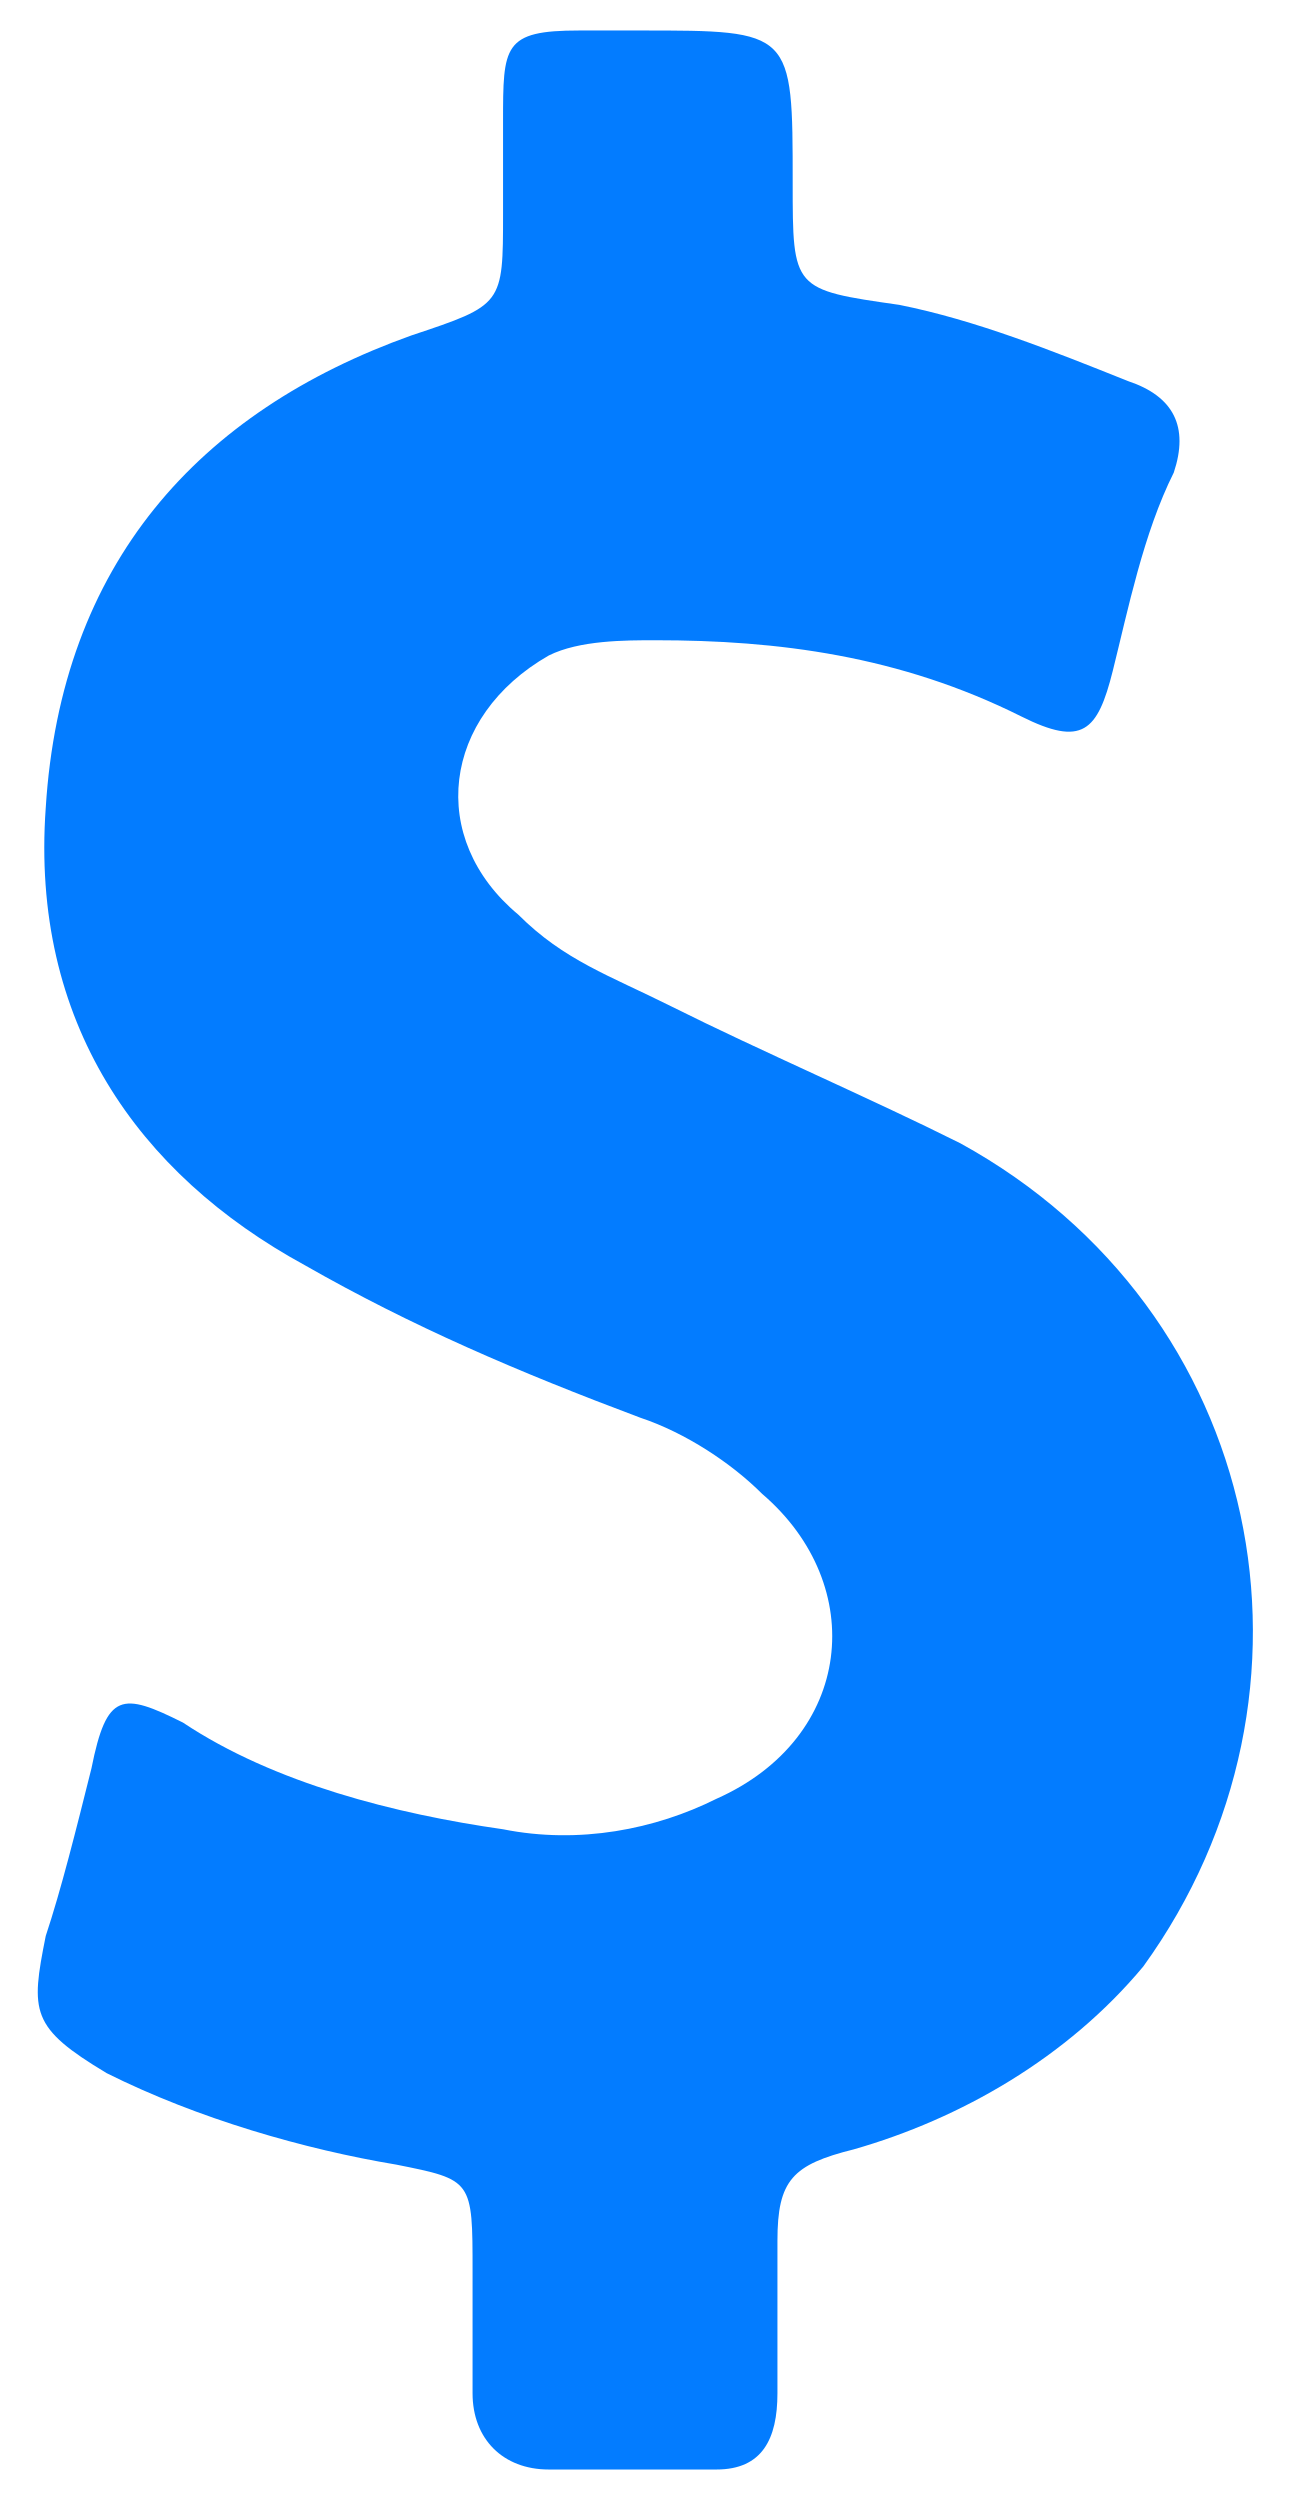
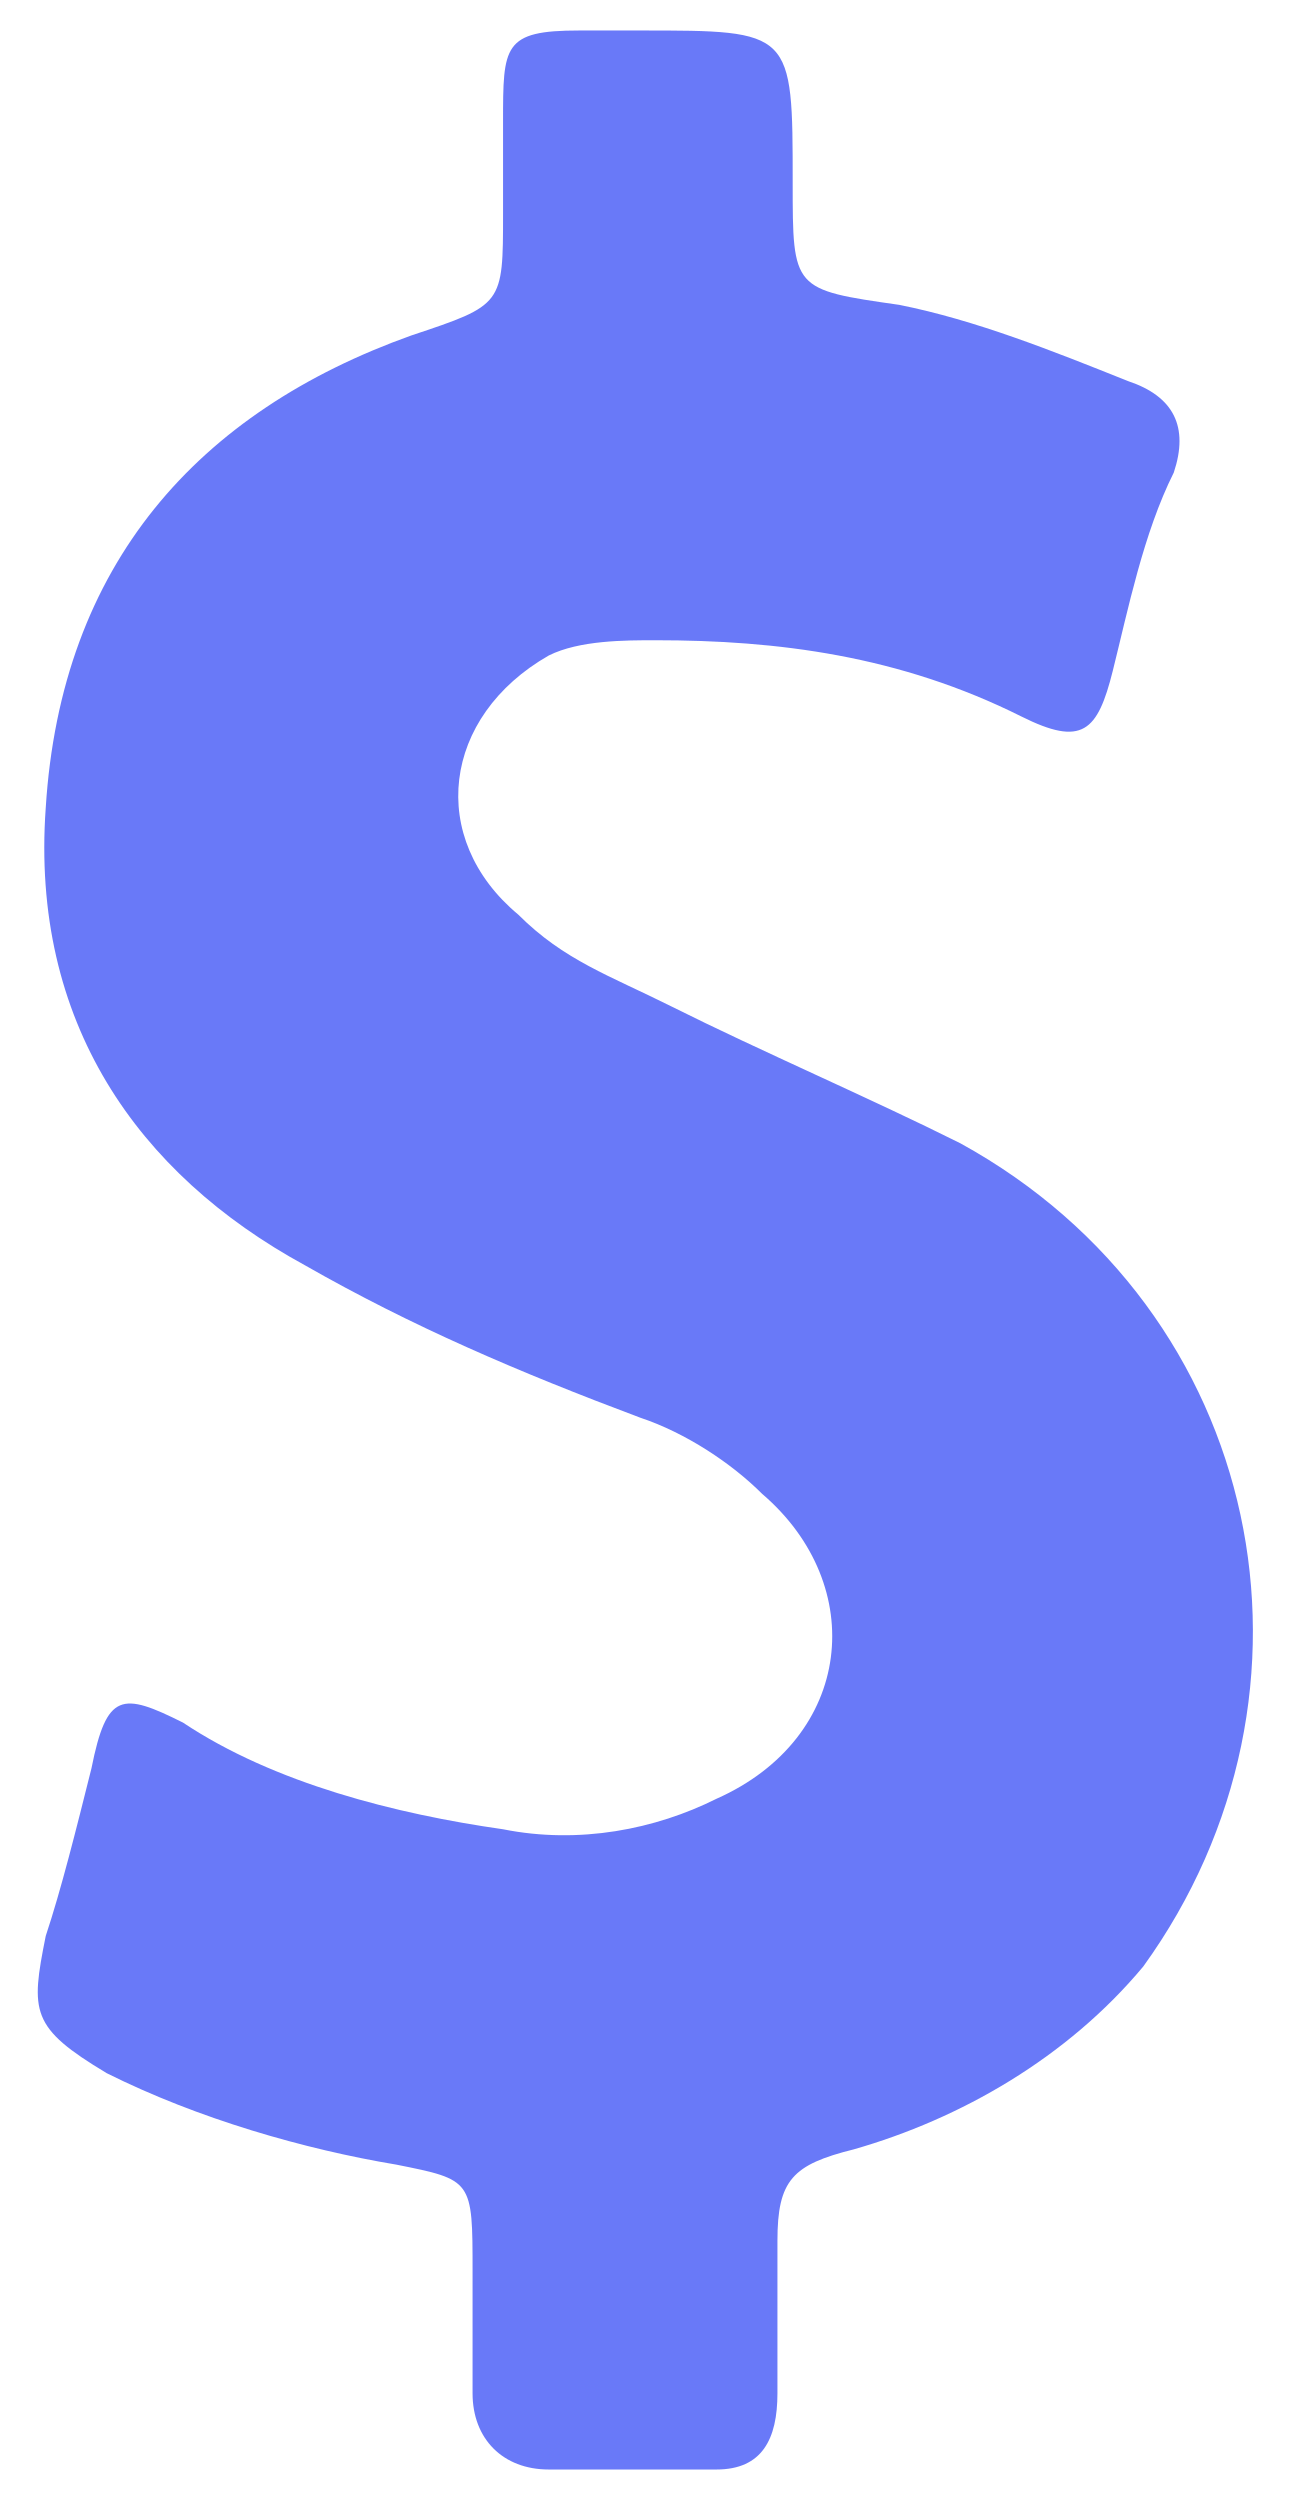
<svg xmlns="http://www.w3.org/2000/svg" version="1.1" id="Shape_1_1_" x="0px" y="0px" viewBox="0 0 8.5 16.4" style="enable-background:new 0 0 8.5 16.4;" xml:space="preserve">
  <style type="text/css">
- 	.st0{fill:#037CFF;}
+ 	.st0{fill:#6979F8;}
</style>
  <g id="Shape_1">
    <g>
      <path class="st0" d="M6.3,7.5C5.7,7.2,5,6.9,4.4,6.6C4,6.4,3.7,6.3,3.4,6C2.8,5.5,2.9,4.7,3.6,4.3c0.2-0.1,0.5-0.1,0.7-0.1    c0.8,0,1.6,0.1,2.4,0.5c0.4,0.2,0.5,0.1,0.6-0.3C7.4,4,7.5,3.5,7.7,3.1c0.1-0.3,0-0.5-0.3-0.6C6.9,2.3,6.4,2.1,5.9,2    C5.2,1.9,5.2,1.9,5.2,1.2c0-1,0-1-1-1c-0.1,0-0.3,0-0.4,0c-0.5,0-0.5,0.1-0.5,0.6c0,0.2,0,0.4,0,0.6c0,0.6,0,0.6-0.6,0.8    C1.3,2.7,0.4,3.7,0.3,5.3C0.2,6.7,0.9,7.7,2,8.3c0.7,0.4,1.4,0.7,2.2,1C4.5,9.4,4.8,9.6,5,9.8c0.7,0.6,0.6,1.6-0.3,2    C4.3,12,3.8,12.1,3.3,12c-0.7-0.1-1.5-0.3-2.1-0.7c-0.4-0.2-0.5-0.2-0.6,0.3c-0.1,0.4-0.2,0.8-0.3,1.1c-0.1,0.5-0.1,0.6,0.4,0.9    c0.6,0.3,1.3,0.5,1.9,0.6c0.5,0.1,0.5,0.1,0.5,0.7c0,0.3,0,0.5,0,0.8s0.2,0.5,0.5,0.5c0.4,0,0.7,0,1.1,0c0.3,0,0.4-0.2,0.4-0.5    s0-0.7,0-1c0-0.4,0.1-0.5,0.5-0.6c0.7-0.2,1.4-0.6,1.9-1.2C8.8,11.1,8.3,8.6,6.3,7.5z" />
    </g>
  </g>
</svg>
